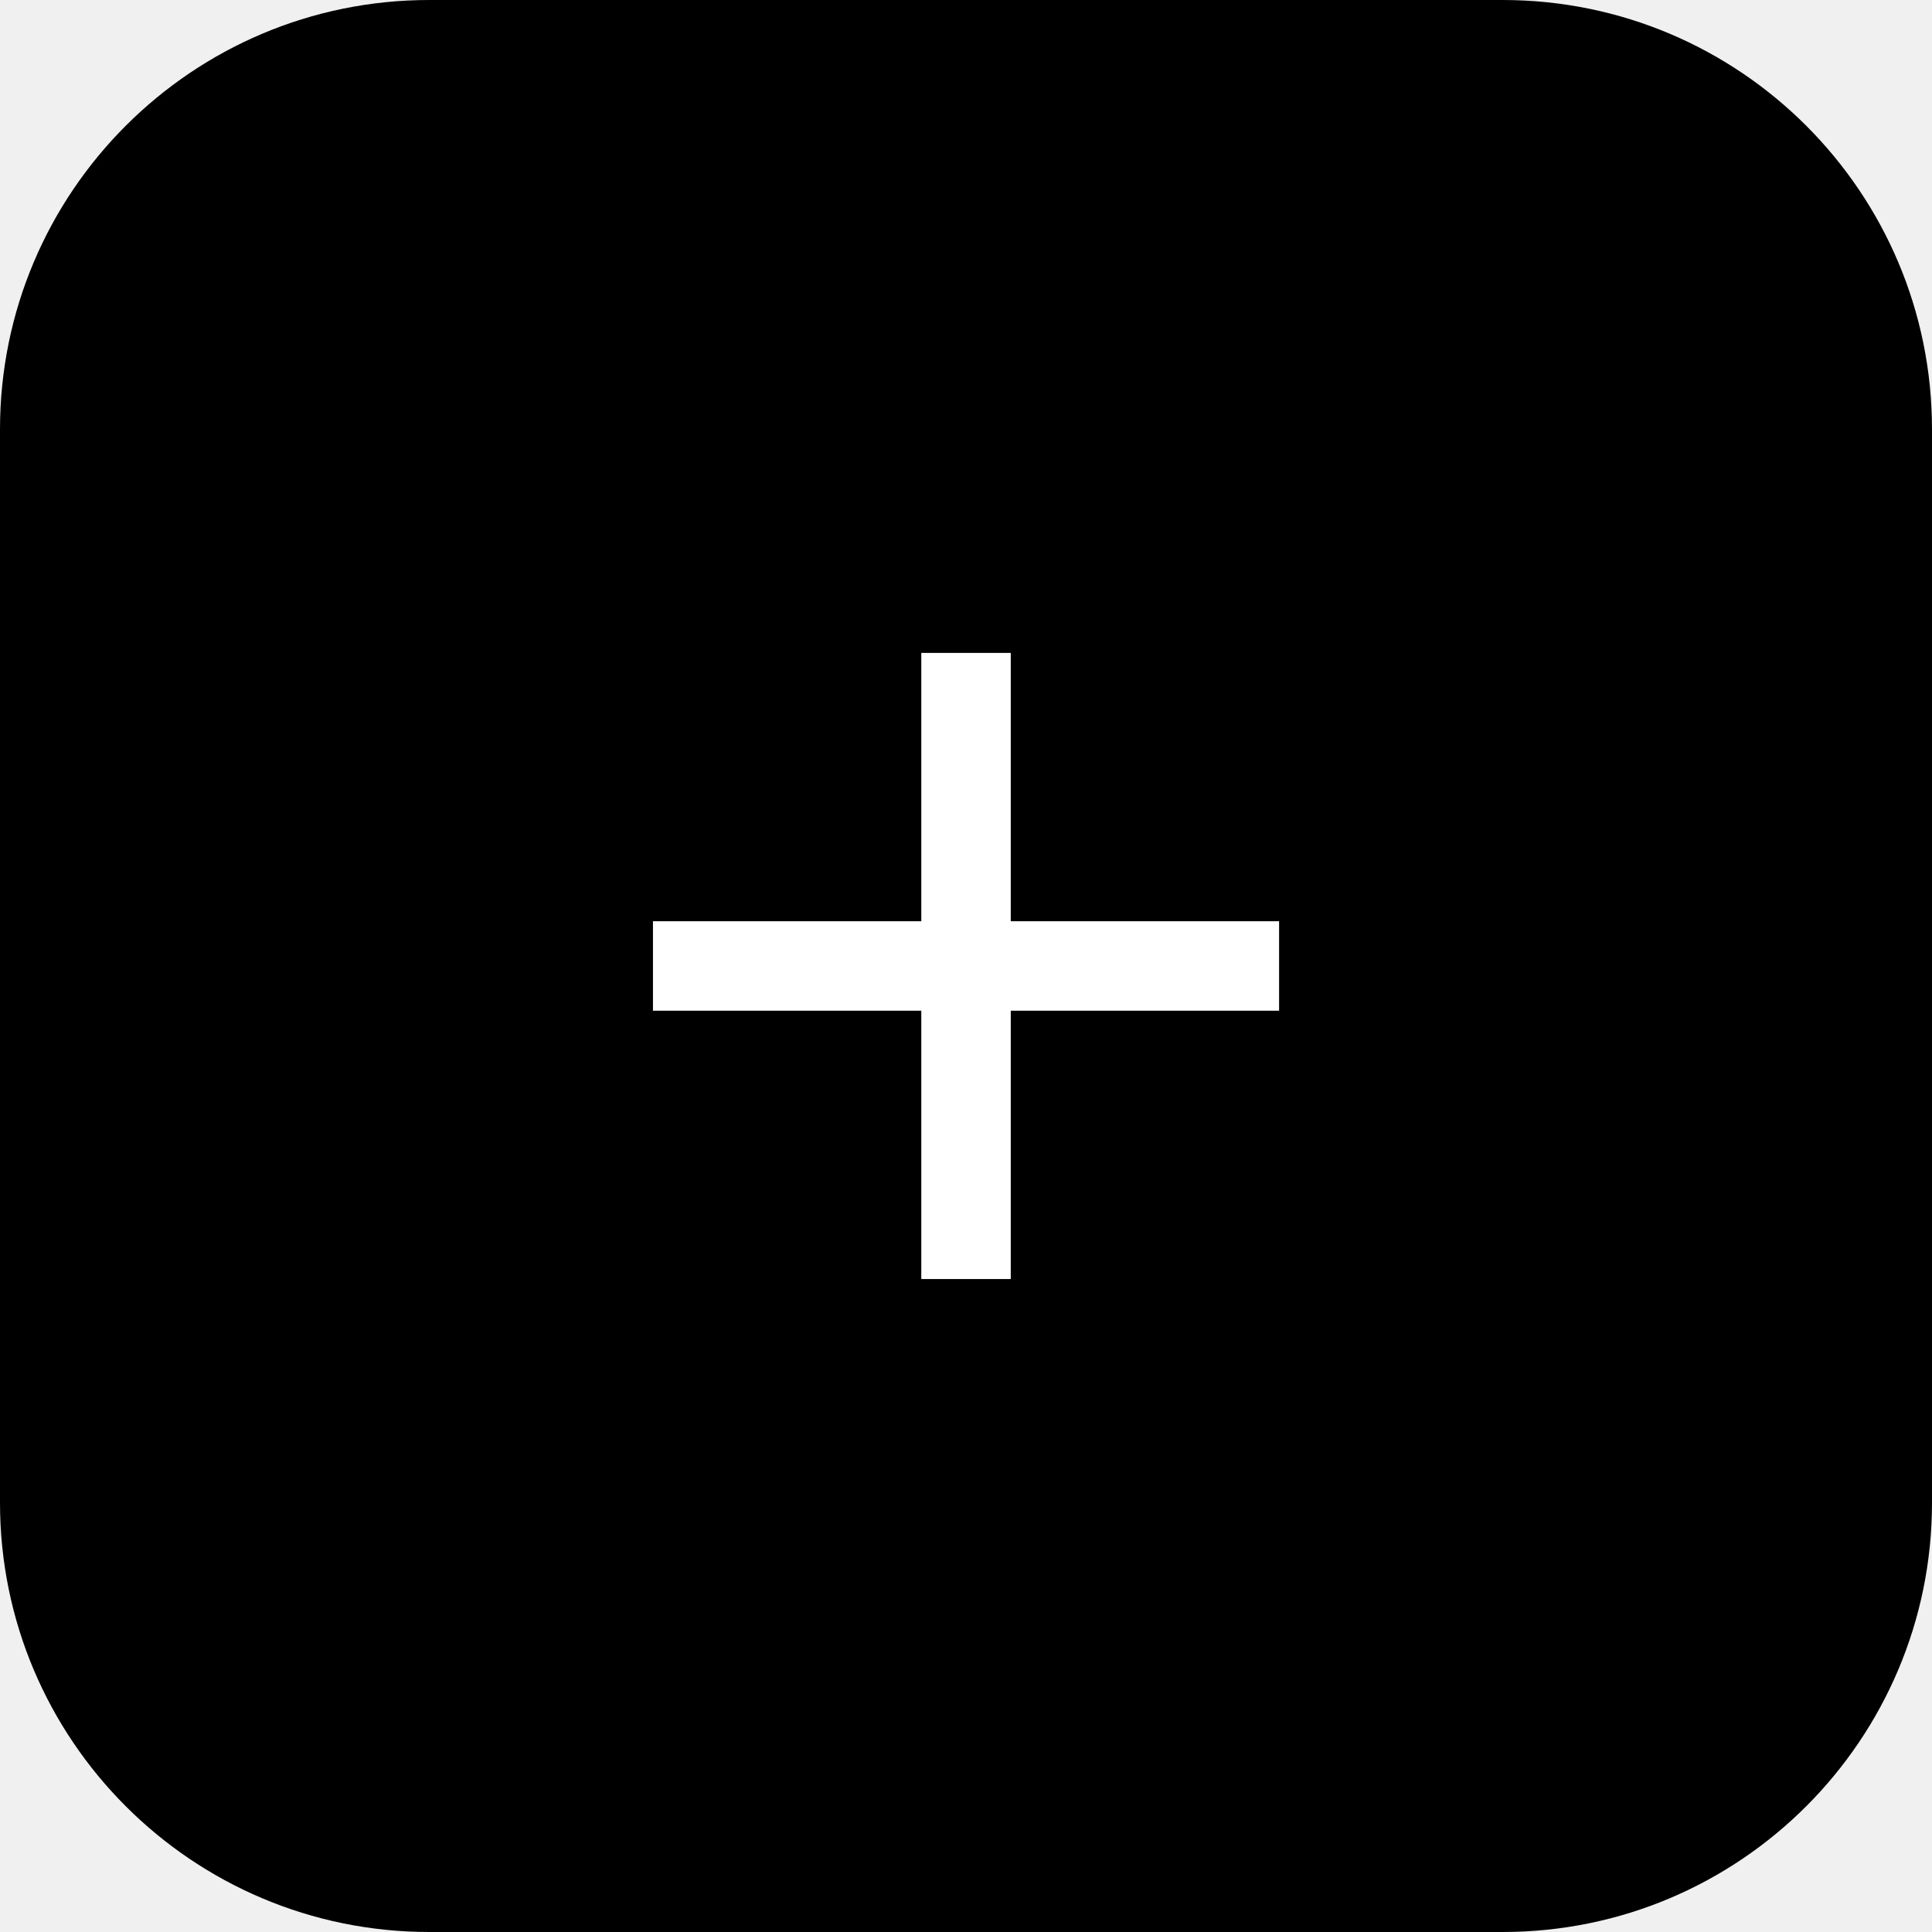
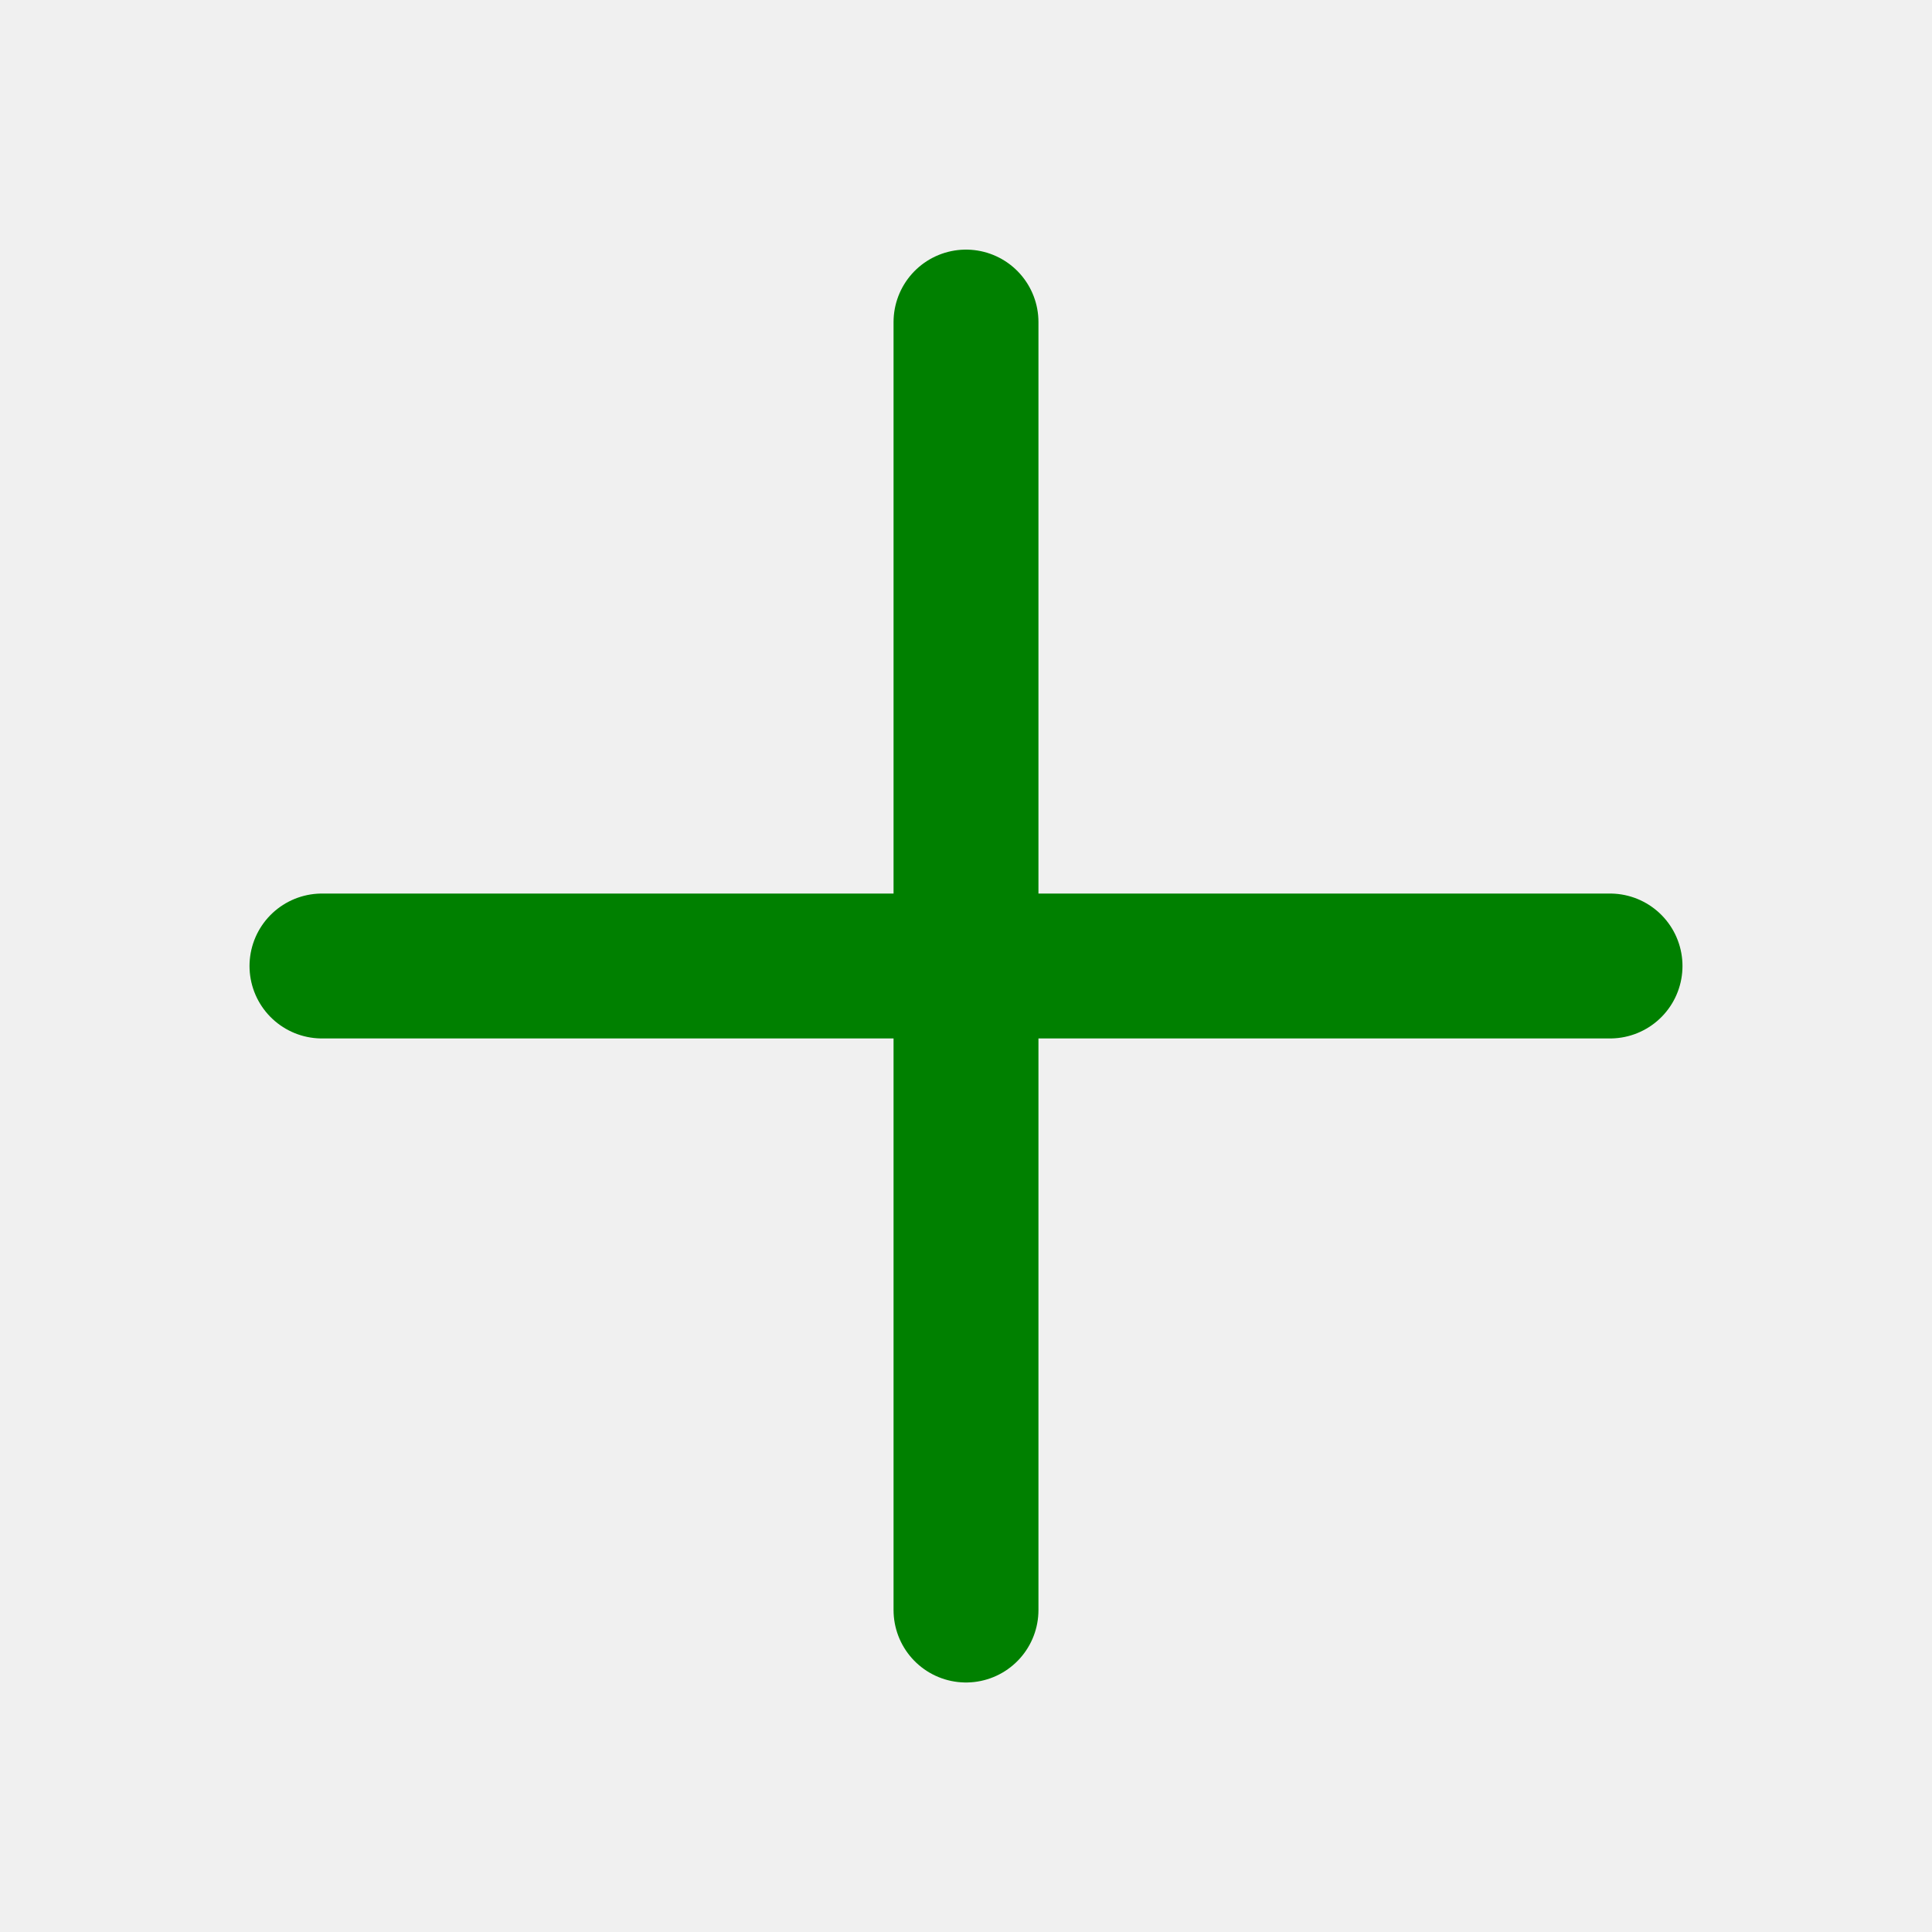
- <svg xmlns="http://www.w3.org/2000/svg" width="36" height="36" viewBox="0 0 36 36" fill="none">
-   <rect width="36" height="36" rx="8" fill="currentcolor" />
-   <path d="M17.167 23.833V18.833H12.167V17.166H17.167V12.166H18.834V17.166H23.834V18.833H18.834V23.833H17.167Z" fill="white" />
+ <svg xmlns="http://www.w3.org/2000/svg" width="20" height="20" viewBox="0 0 20 20" fill="none">
+   <path d="M10 3.334V16.667" stroke="#008000" stroke-width="1.5" stroke-linecap="round" stroke-linejoin="round" />
+   <path d="M3.333 10H16.667" stroke="#008000" stroke-width="1.5" stroke-linecap="round" stroke-linejoin="round" />
</svg>
